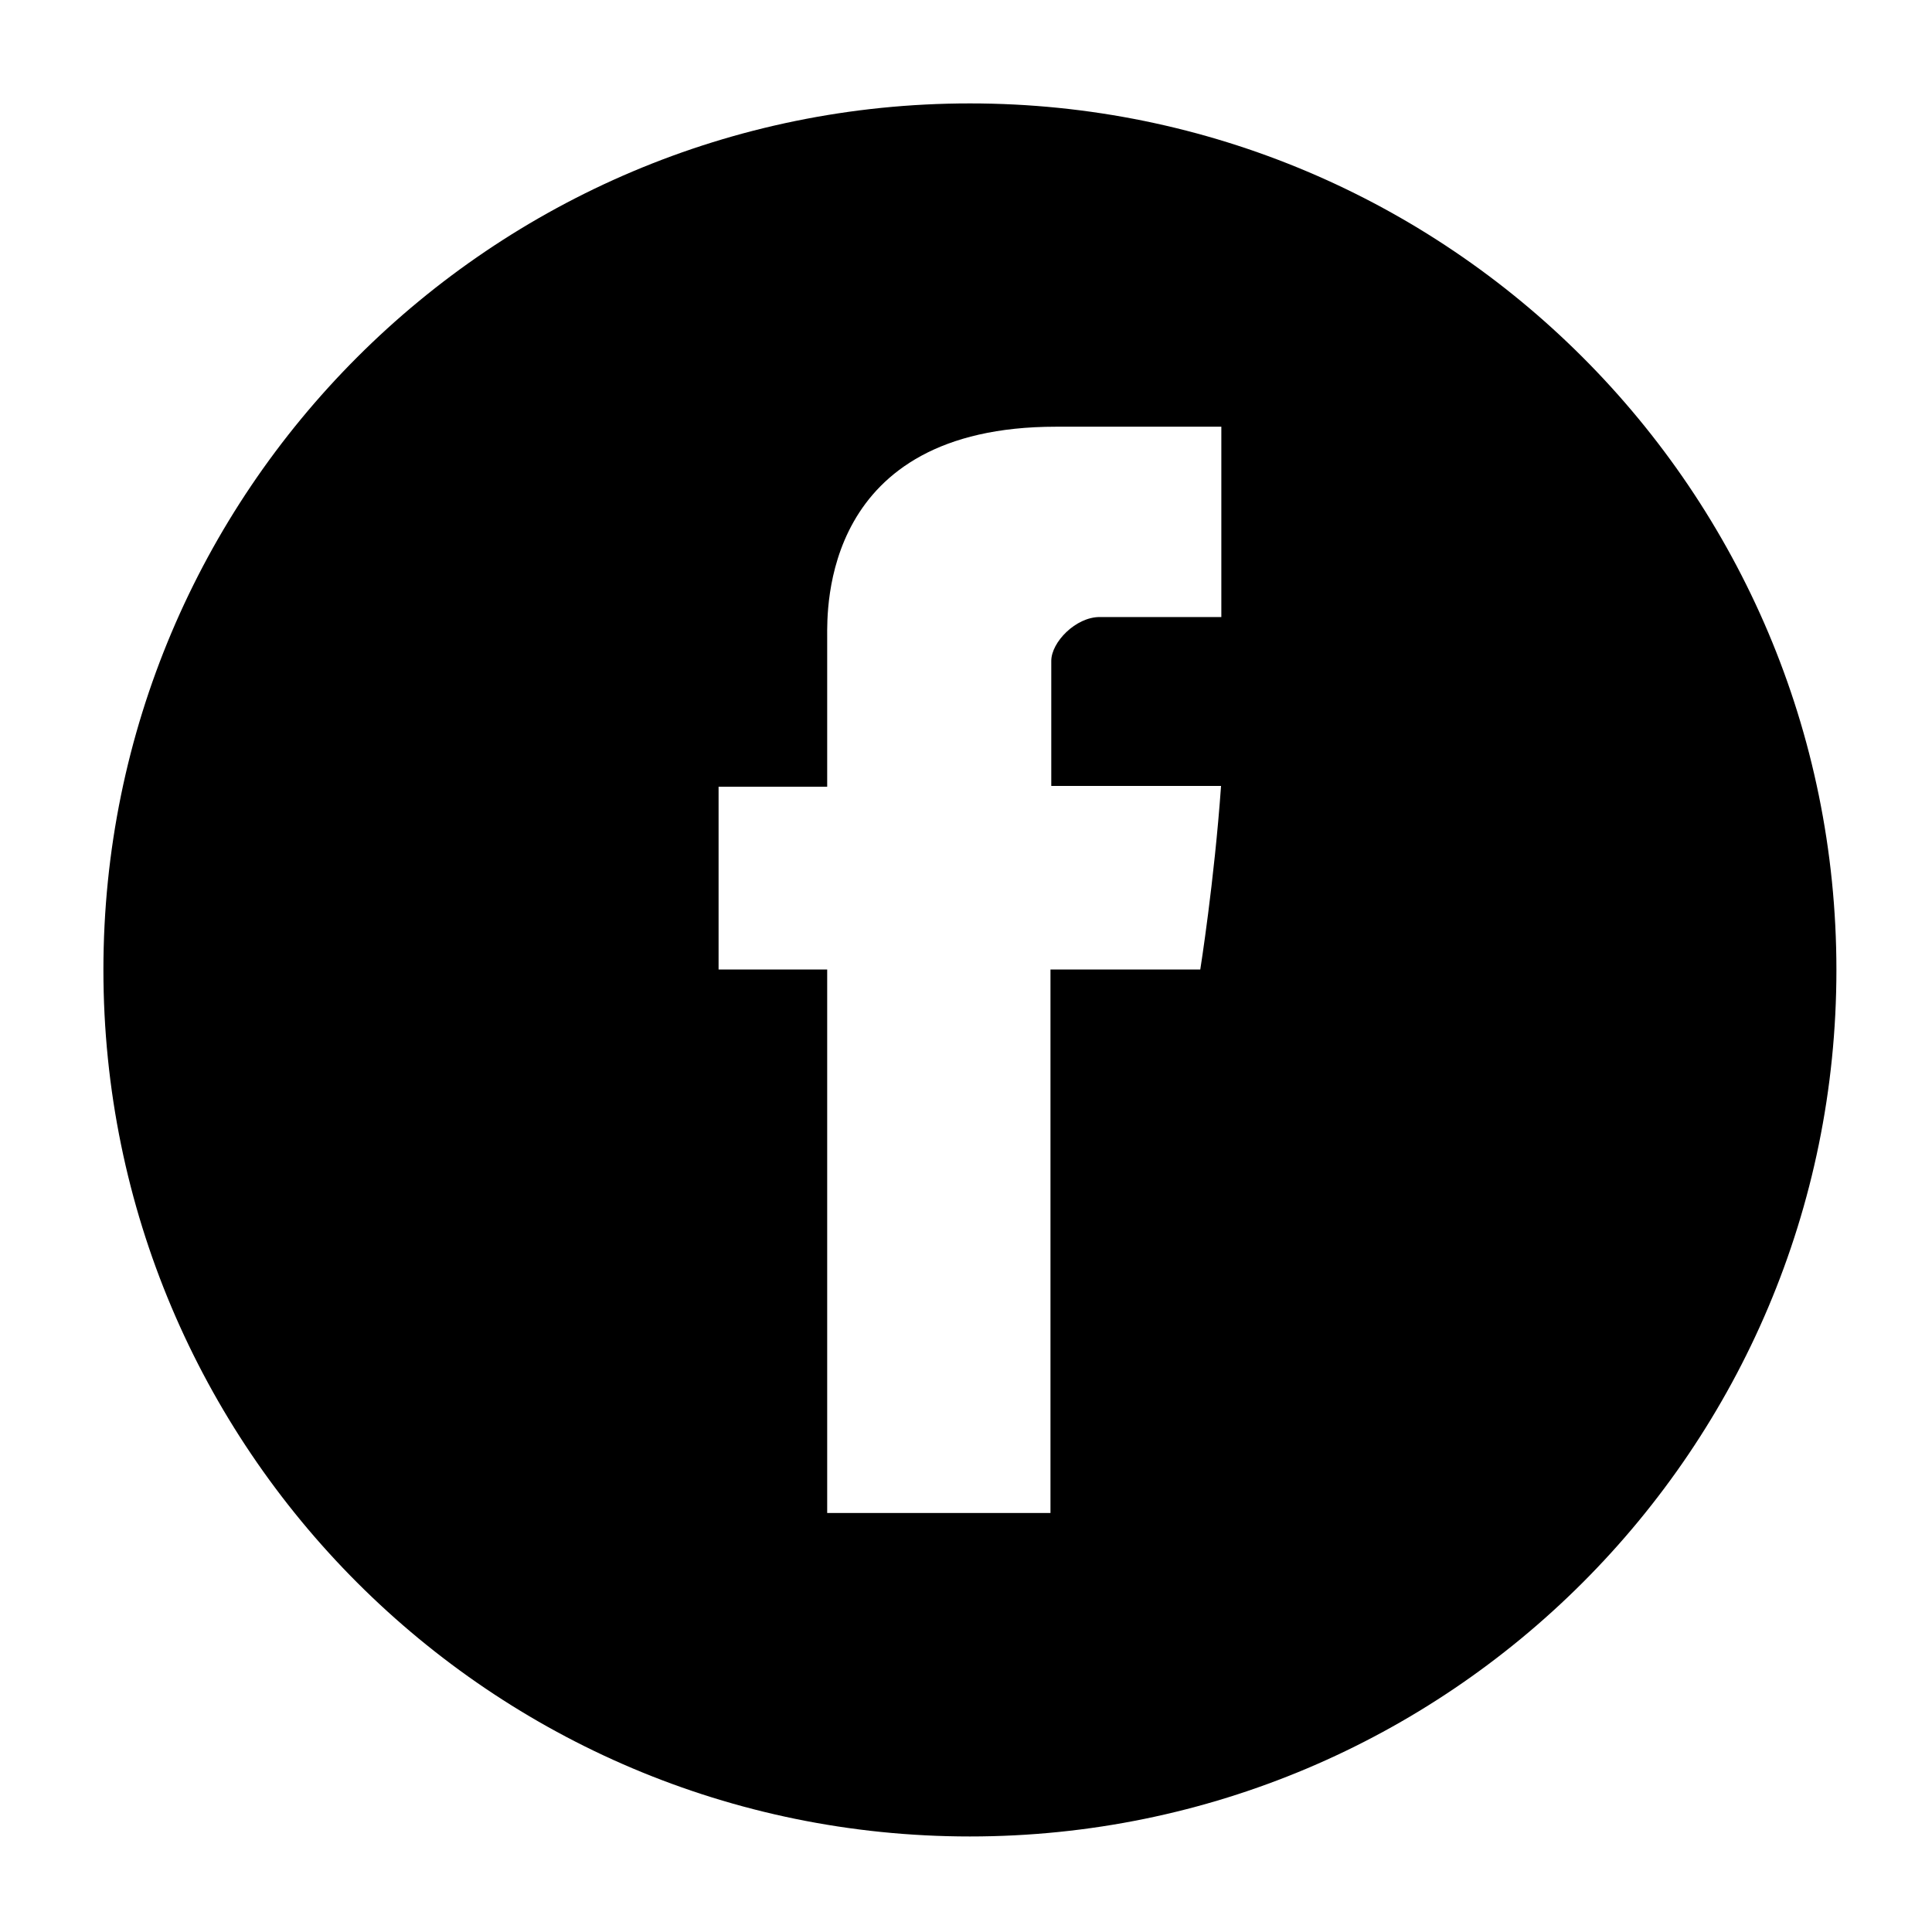
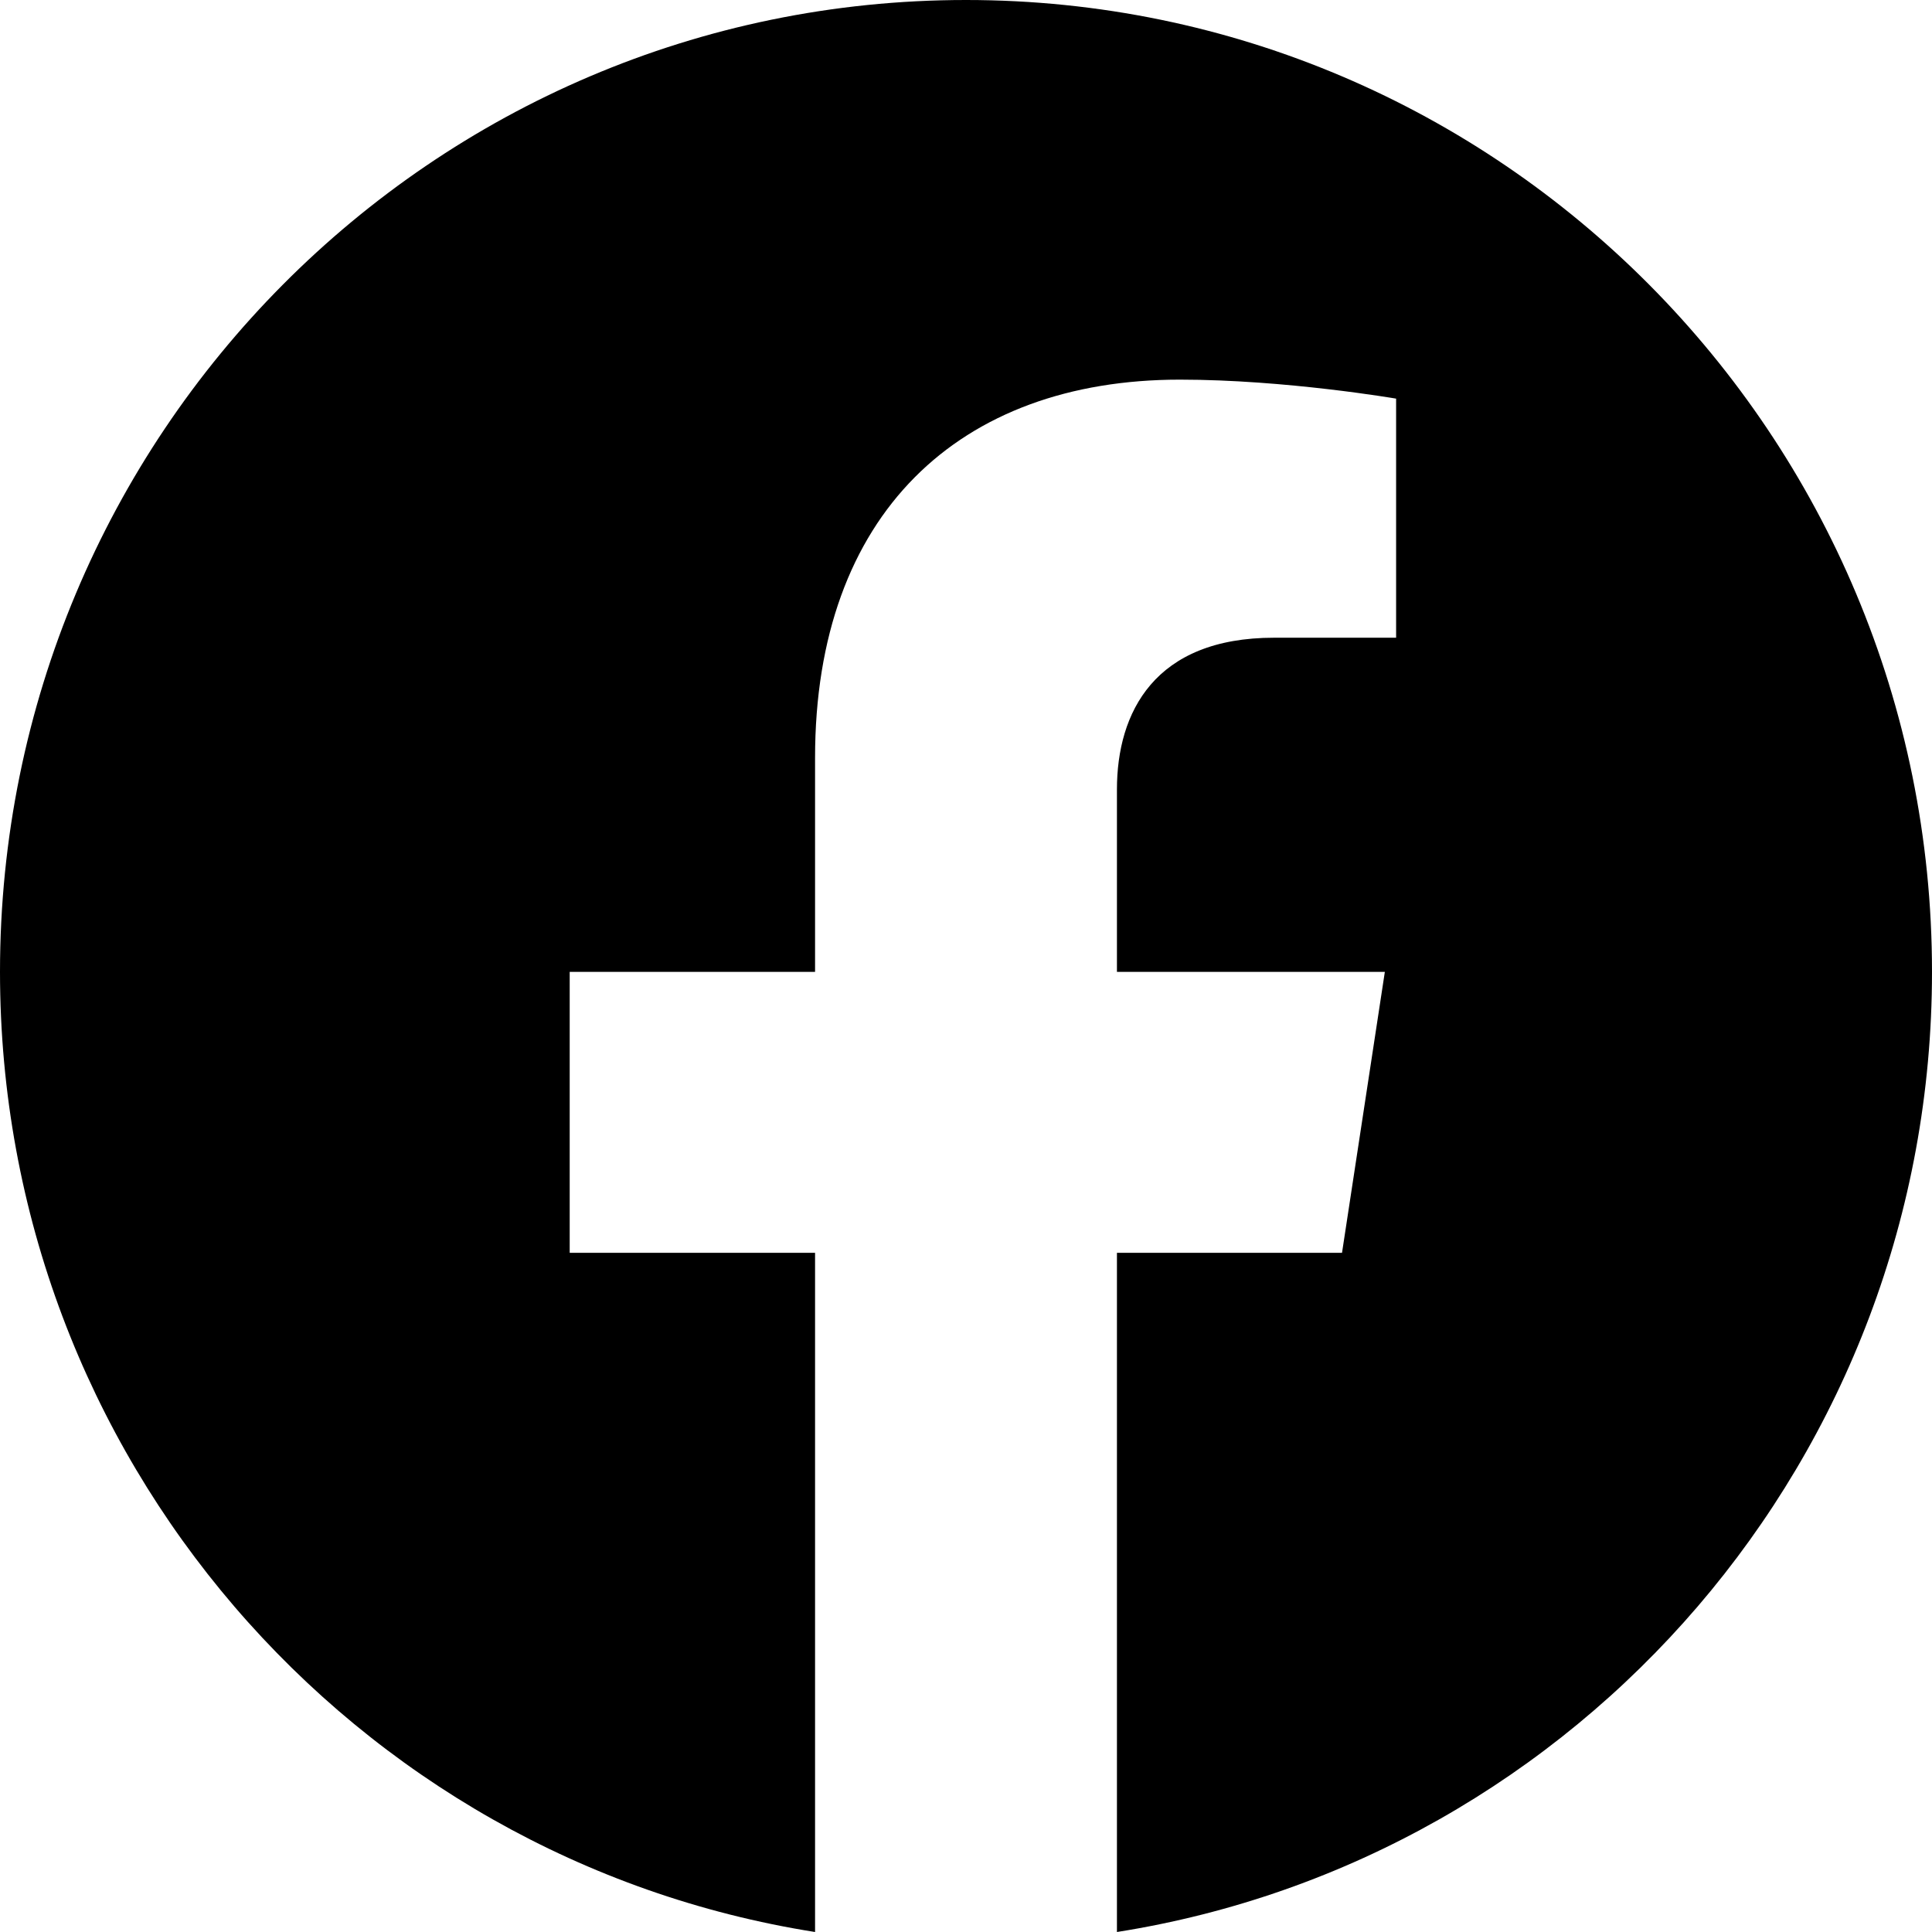
- <svg xmlns="http://www.w3.org/2000/svg" viewBox="0 0 80 80">
-   <path d="M40.162 4.282c-19.817 0-35.88 16.065-35.88 35.877 0 19.819 16.063 35.885 35.88 35.885s35.88-16.065 35.88-35.885c-.003-19.812-16.063-35.877-35.88-35.877M50.571 25.55h-5.035c-.995 0-2.005 1.043-2.005 1.817v5.177h7.03c-.282 3.969-.86 7.601-.86 7.601h-6.203V62.65h-9.246V40.146h-4.497v-7.571h4.497v-6.193c0-1.134-.228-8.713 9.474-8.713h6.847v7.88l-.002.001z" />
+ <svg xmlns="http://www.w3.org/2000/svg" viewBox="0 0 24 24">
+   <path fill-rule="evenodd" d="M24 12.073C24 5.404 18.629 0 12 0S0 5.404 0 12.073C0 18.099 4.388 23.094 10.125 24v-8.437H7.077v-3.49H10.125V9.413c0-3.026 1.79-4.697 4.532-4.697 1.313 0 2.686.236 2.686.236v2.97h-1.514C14.34 7.921 13.875 8.852 13.875 9.807v2.266h3.328l-.532 3.49H13.875V24C19.612 23.094 24 18.099 24 12.073z" />
</svg>
